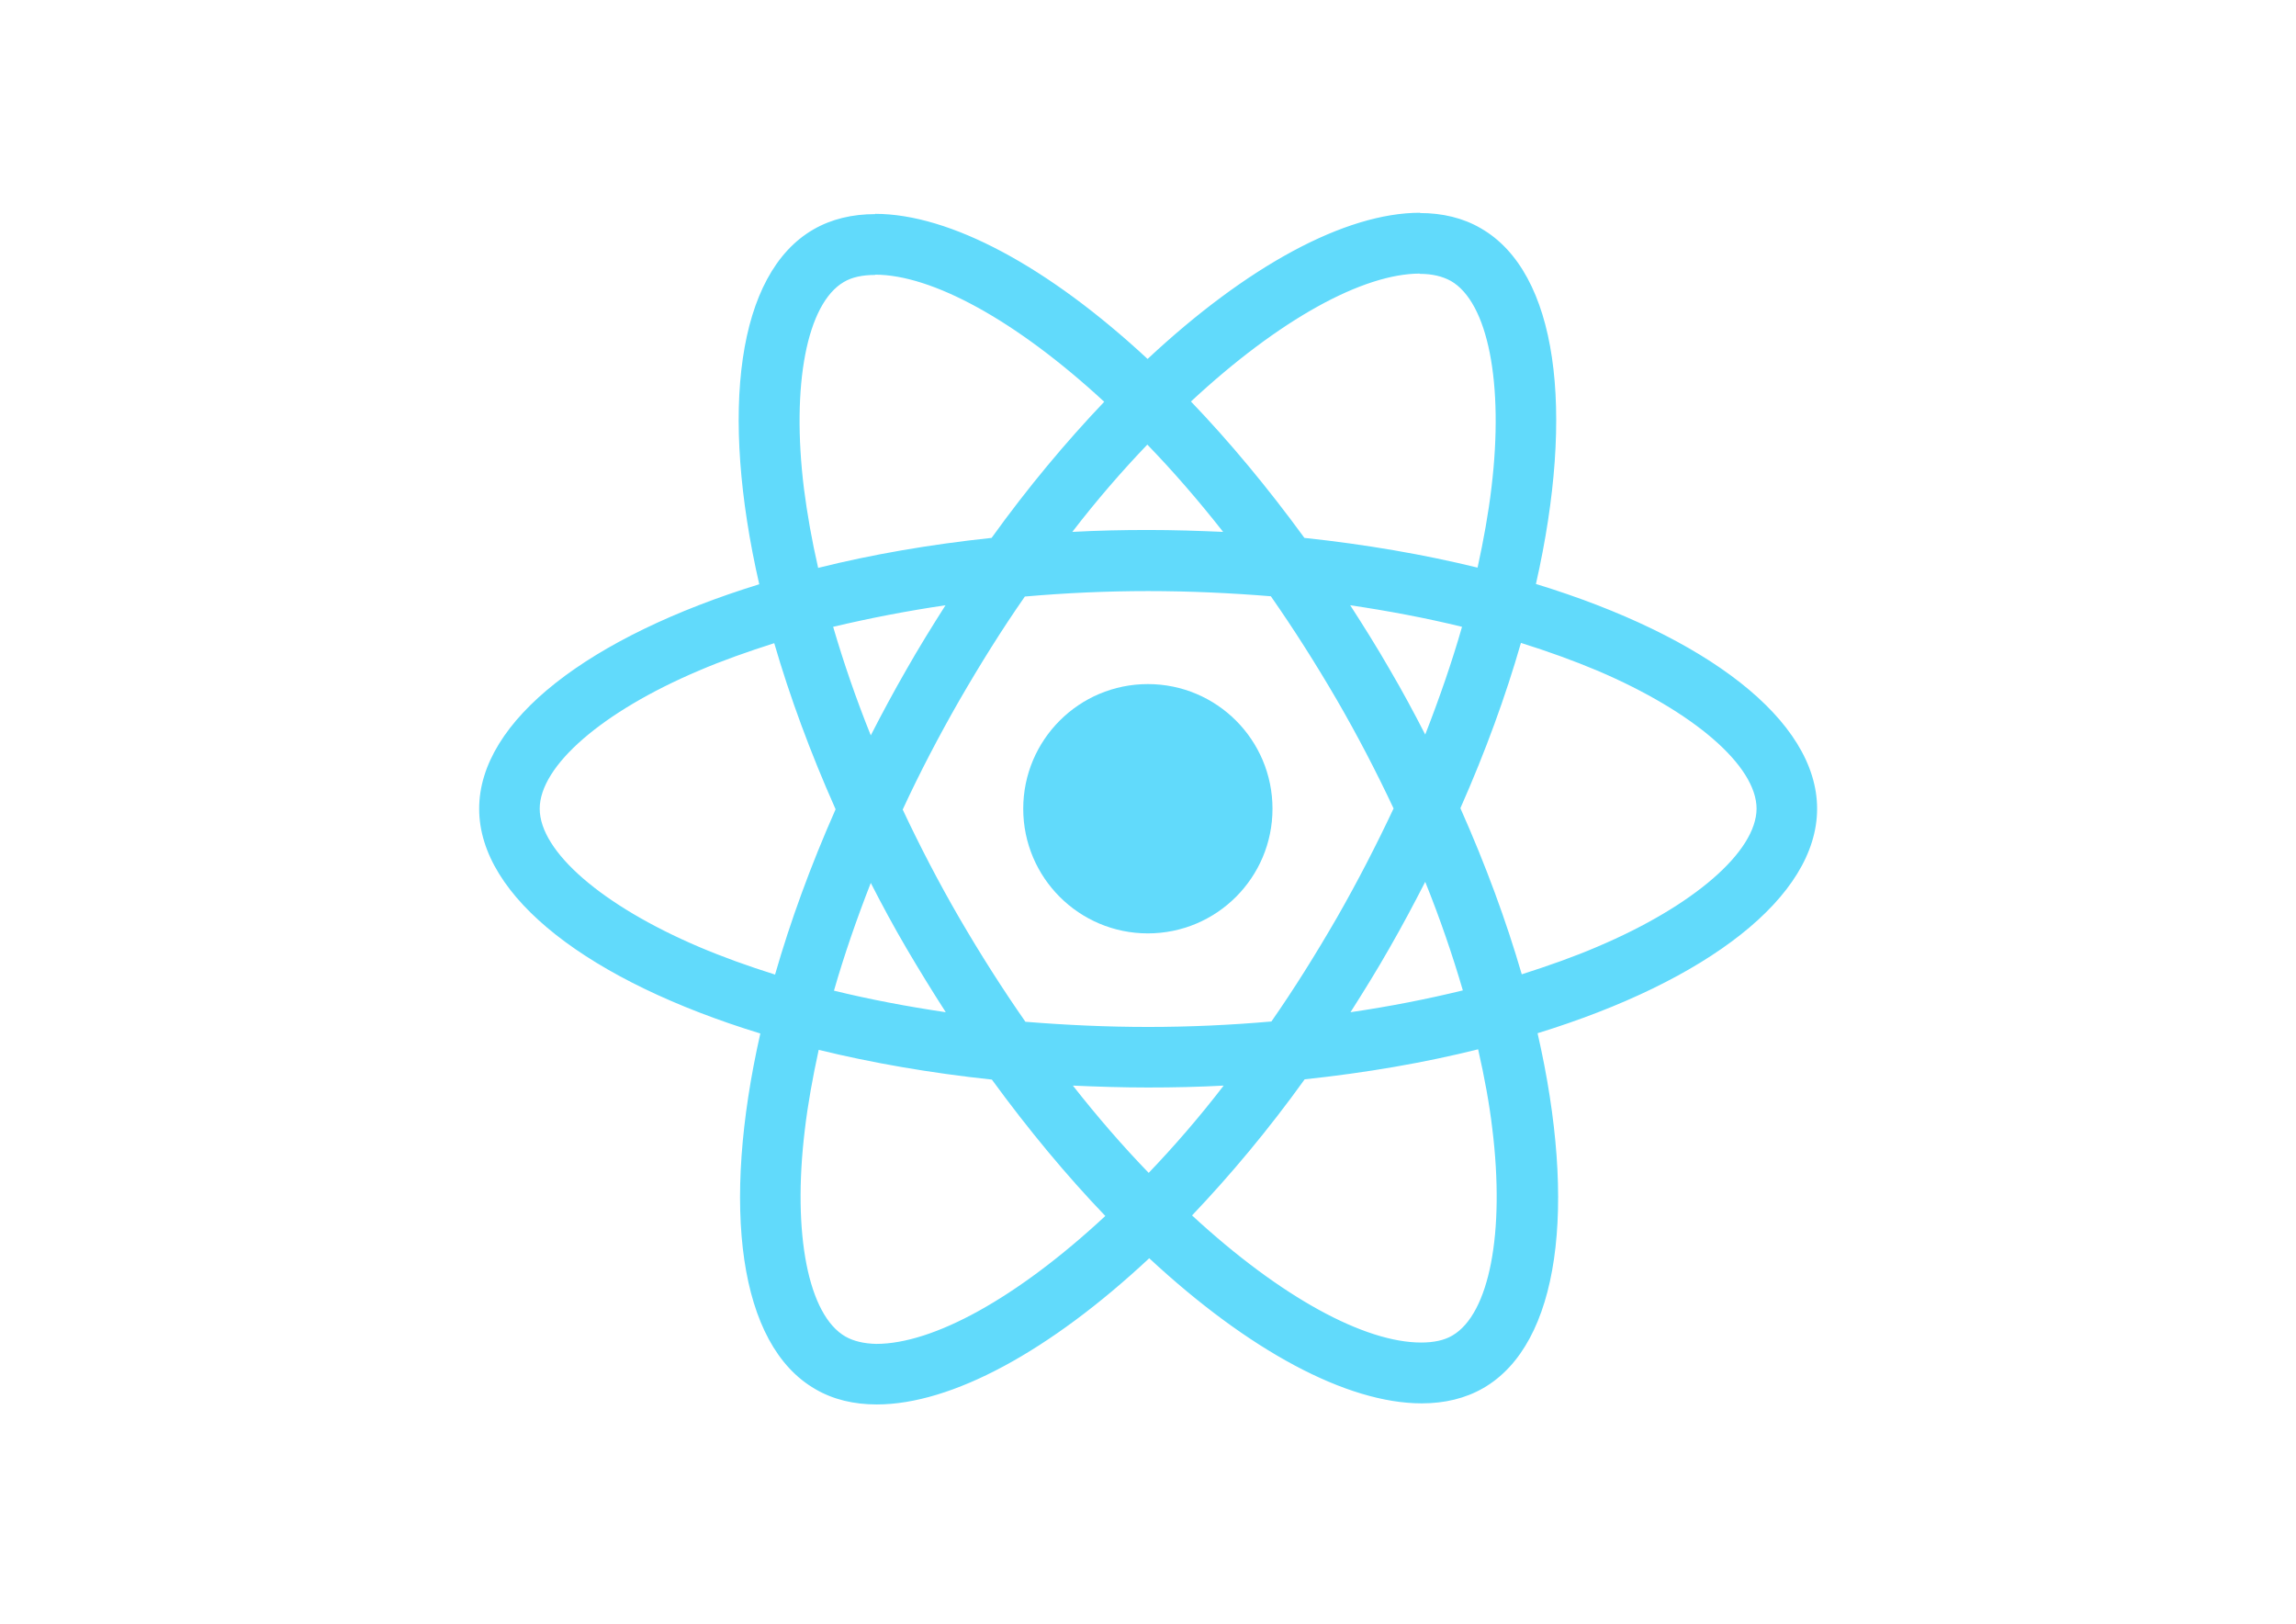
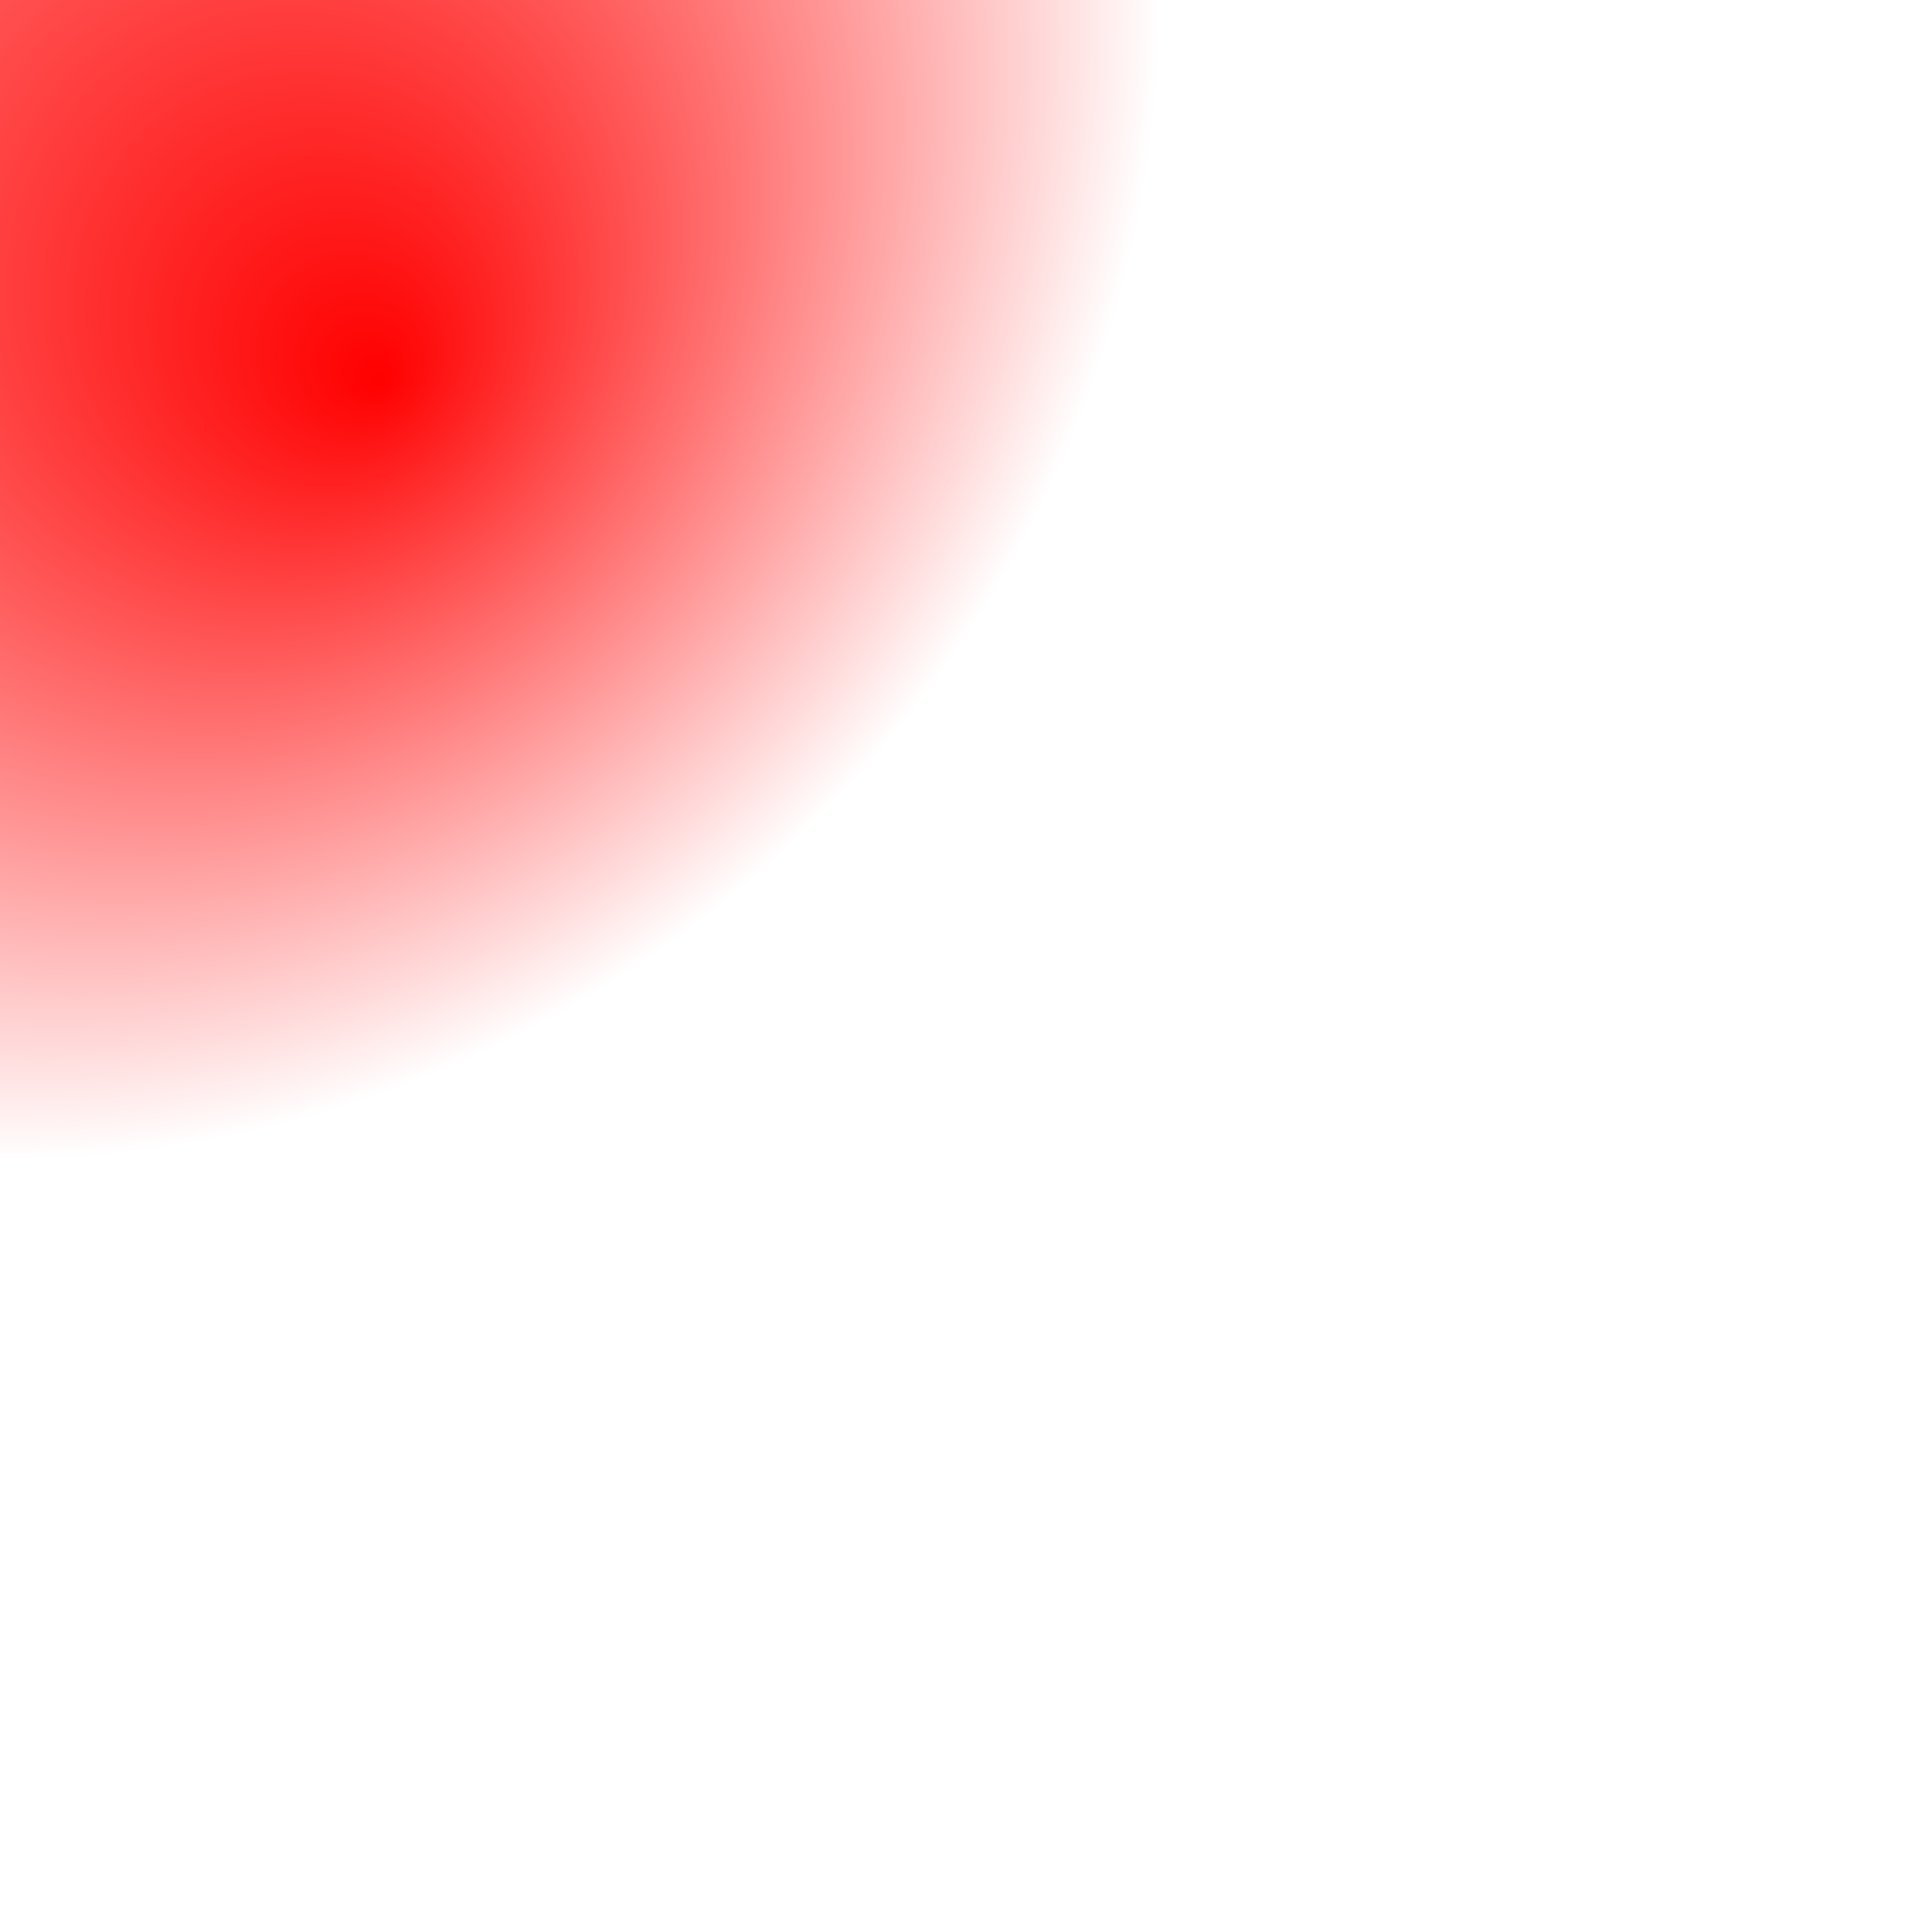
- <svg xmlns="http://www.w3.org/2000/svg" viewBox="0 0 841.9 595.3">
-   <g fill="#61DAFB">
-     <path d="M666.3 296.5c0-32.5-40.7-63.3-103.1-82.4 14.4-63.6 8-114.2-20.2-130.4-6.5-3.8-14.1-5.6-22.4-5.6v22.3c4.6 0 8.3.9 11.4 2.6 13.6 7.8 19.5 37.5 14.9 75.7-1.1 9.4-2.9 19.3-5.1 29.4-19.6-4.8-41-8.5-63.5-10.9-13.5-18.5-27.5-35.3-41.6-50 32.6-30.3 63.2-46.9 84-46.9V78c-27.5 0-63.5 19.6-99.9 53.6-36.4-33.8-72.4-53.2-99.9-53.2v22.3c20.7 0 51.4 16.5 84 46.6-14 14.7-28 31.4-41.3 49.9-22.6 2.4-44 6.1-63.6 11-2.3-10-4-19.7-5.2-29-4.7-38.2 1.1-67.9 14.6-75.8 3-1.8 6.9-2.6 11.5-2.6V78.5c-8.4 0-16 1.8-22.6 5.6-28.1 16.2-34.4 66.7-19.9 130.1-62.2 19.2-102.7 49.9-102.7 82.3 0 32.5 40.7 63.3 103.1 82.4-14.4 63.6-8 114.2 20.2 130.4 6.5 3.8 14.1 5.6 22.5 5.6 27.5 0 63.5-19.6 99.9-53.6 36.4 33.8 72.4 53.2 99.9 53.2 8.4 0 16-1.8 22.6-5.6 28.1-16.2 34.4-66.7 19.9-130.1 62-19.1 102.5-49.9 102.5-82.3zm-130.2-66.7c-3.7 12.9-8.3 26.2-13.5 39.5-4.1-8-8.4-16-13.1-24-4.6-8-9.5-15.8-14.4-23.4 14.2 2.1 27.9 4.7 41 7.9zm-45.8 106.5c-7.8 13.5-15.8 26.3-24.1 38.2-14.9 1.3-30 2-45.2 2-15.1 0-30.2-.7-45-1.9-8.3-11.9-16.4-24.6-24.2-38-7.6-13.1-14.5-26.4-20.8-39.8 6.2-13.4 13.2-26.8 20.7-39.9 7.8-13.5 15.8-26.3 24.1-38.2 14.9-1.3 30-2 45.2-2 15.1 0 30.2.7 45 1.9 8.3 11.9 16.4 24.6 24.2 38 7.6 13.1 14.5 26.4 20.8 39.8-6.3 13.4-13.2 26.8-20.7 39.9zm32.3-13c5.4 13.4 10 26.8 13.8 39.8-13.1 3.2-26.9 5.9-41.2 8 4.9-7.7 9.8-15.6 14.4-23.7 4.6-8 8.9-16.1 13-24.1zM421.2 430c-9.3-9.6-18.6-20.3-27.8-32 9 .4 18.2.7 27.5.7 9.4 0 18.7-.2 27.8-.7-9 11.7-18.3 22.4-27.5 32zm-74.4-58.9c-14.2-2.1-27.9-4.7-41-7.9 3.7-12.9 8.3-26.2 13.5-39.5 4.1 8 8.4 16 13.1 24 4.7 8 9.5 15.8 14.4 23.4zM420.7 163c9.3 9.6 18.6 20.3 27.8 32-9-.4-18.2-.7-27.5-.7-9.4 0-18.7.2-27.8.7 9-11.7 18.3-22.4 27.5-32zm-74 58.9c-4.9 7.7-9.8 15.6-14.4 23.7-4.6 8-8.9 16-13 24-5.4-13.4-10-26.8-13.8-39.8 13.1-3.1 26.9-5.8 41.2-7.9zm-90.5 125.2c-35.4-15.1-58.3-34.9-58.3-50.6 0-15.7 22.9-35.6 58.3-50.6 8.6-3.7 18-7 27.7-10.1 5.7 19.6 13.2 40 22.5 60.9-9.2 20.8-16.6 41.1-22.2 60.6-9.9-3.1-19.3-6.5-28-10.2zM310 490c-13.6-7.8-19.5-37.5-14.9-75.7 1.1-9.4 2.9-19.3 5.1-29.4 19.6 4.8 41 8.5 63.5 10.9 13.5 18.5 27.5 35.3 41.6 50-32.6 30.3-63.2 46.9-84 46.9-4.5-.1-8.3-1-11.3-2.7zm237.2-76.2c4.7 38.2-1.1 67.9-14.6 75.8-3 1.8-6.9 2.6-11.5 2.6-20.7 0-51.4-16.5-84-46.6 14-14.7 28-31.4 41.3-49.9 22.6-2.4 44-6.1 63.6-11 2.3 10.1 4.1 19.8 5.2 29.1zm38.5-66.7c-8.6 3.7-18 7-27.7 10.1-5.7-19.6-13.2-40-22.5-60.9 9.2-20.8 16.6-41.1 22.2-60.6 9.9 3.1 19.3 6.5 28.1 10.2 35.4 15.1 58.3 34.9 58.3 50.6-.1 15.7-23 35.6-58.4 50.6zM320.8 78.4z" />
-     <circle cx="420.9" cy="296.5" r="45.7" />
-     <path d="M520.5 78.1z" />
-   </g>
+ <svg xmlns="http://www.w3.org/2000/svg">
+   <defs>
+     <radialGradient id="g" cx="0" cy="0" r="60%" fx="20%" fy="20%">
+       <stop style="stop-color: red;" offset="0" />
+       <stop style="stop-color: white;" offset="1" />
+     </radialGradient>
+   </defs>
+   <rect style="fill: url(#g);" width="100%" height="100%" />
</svg>
